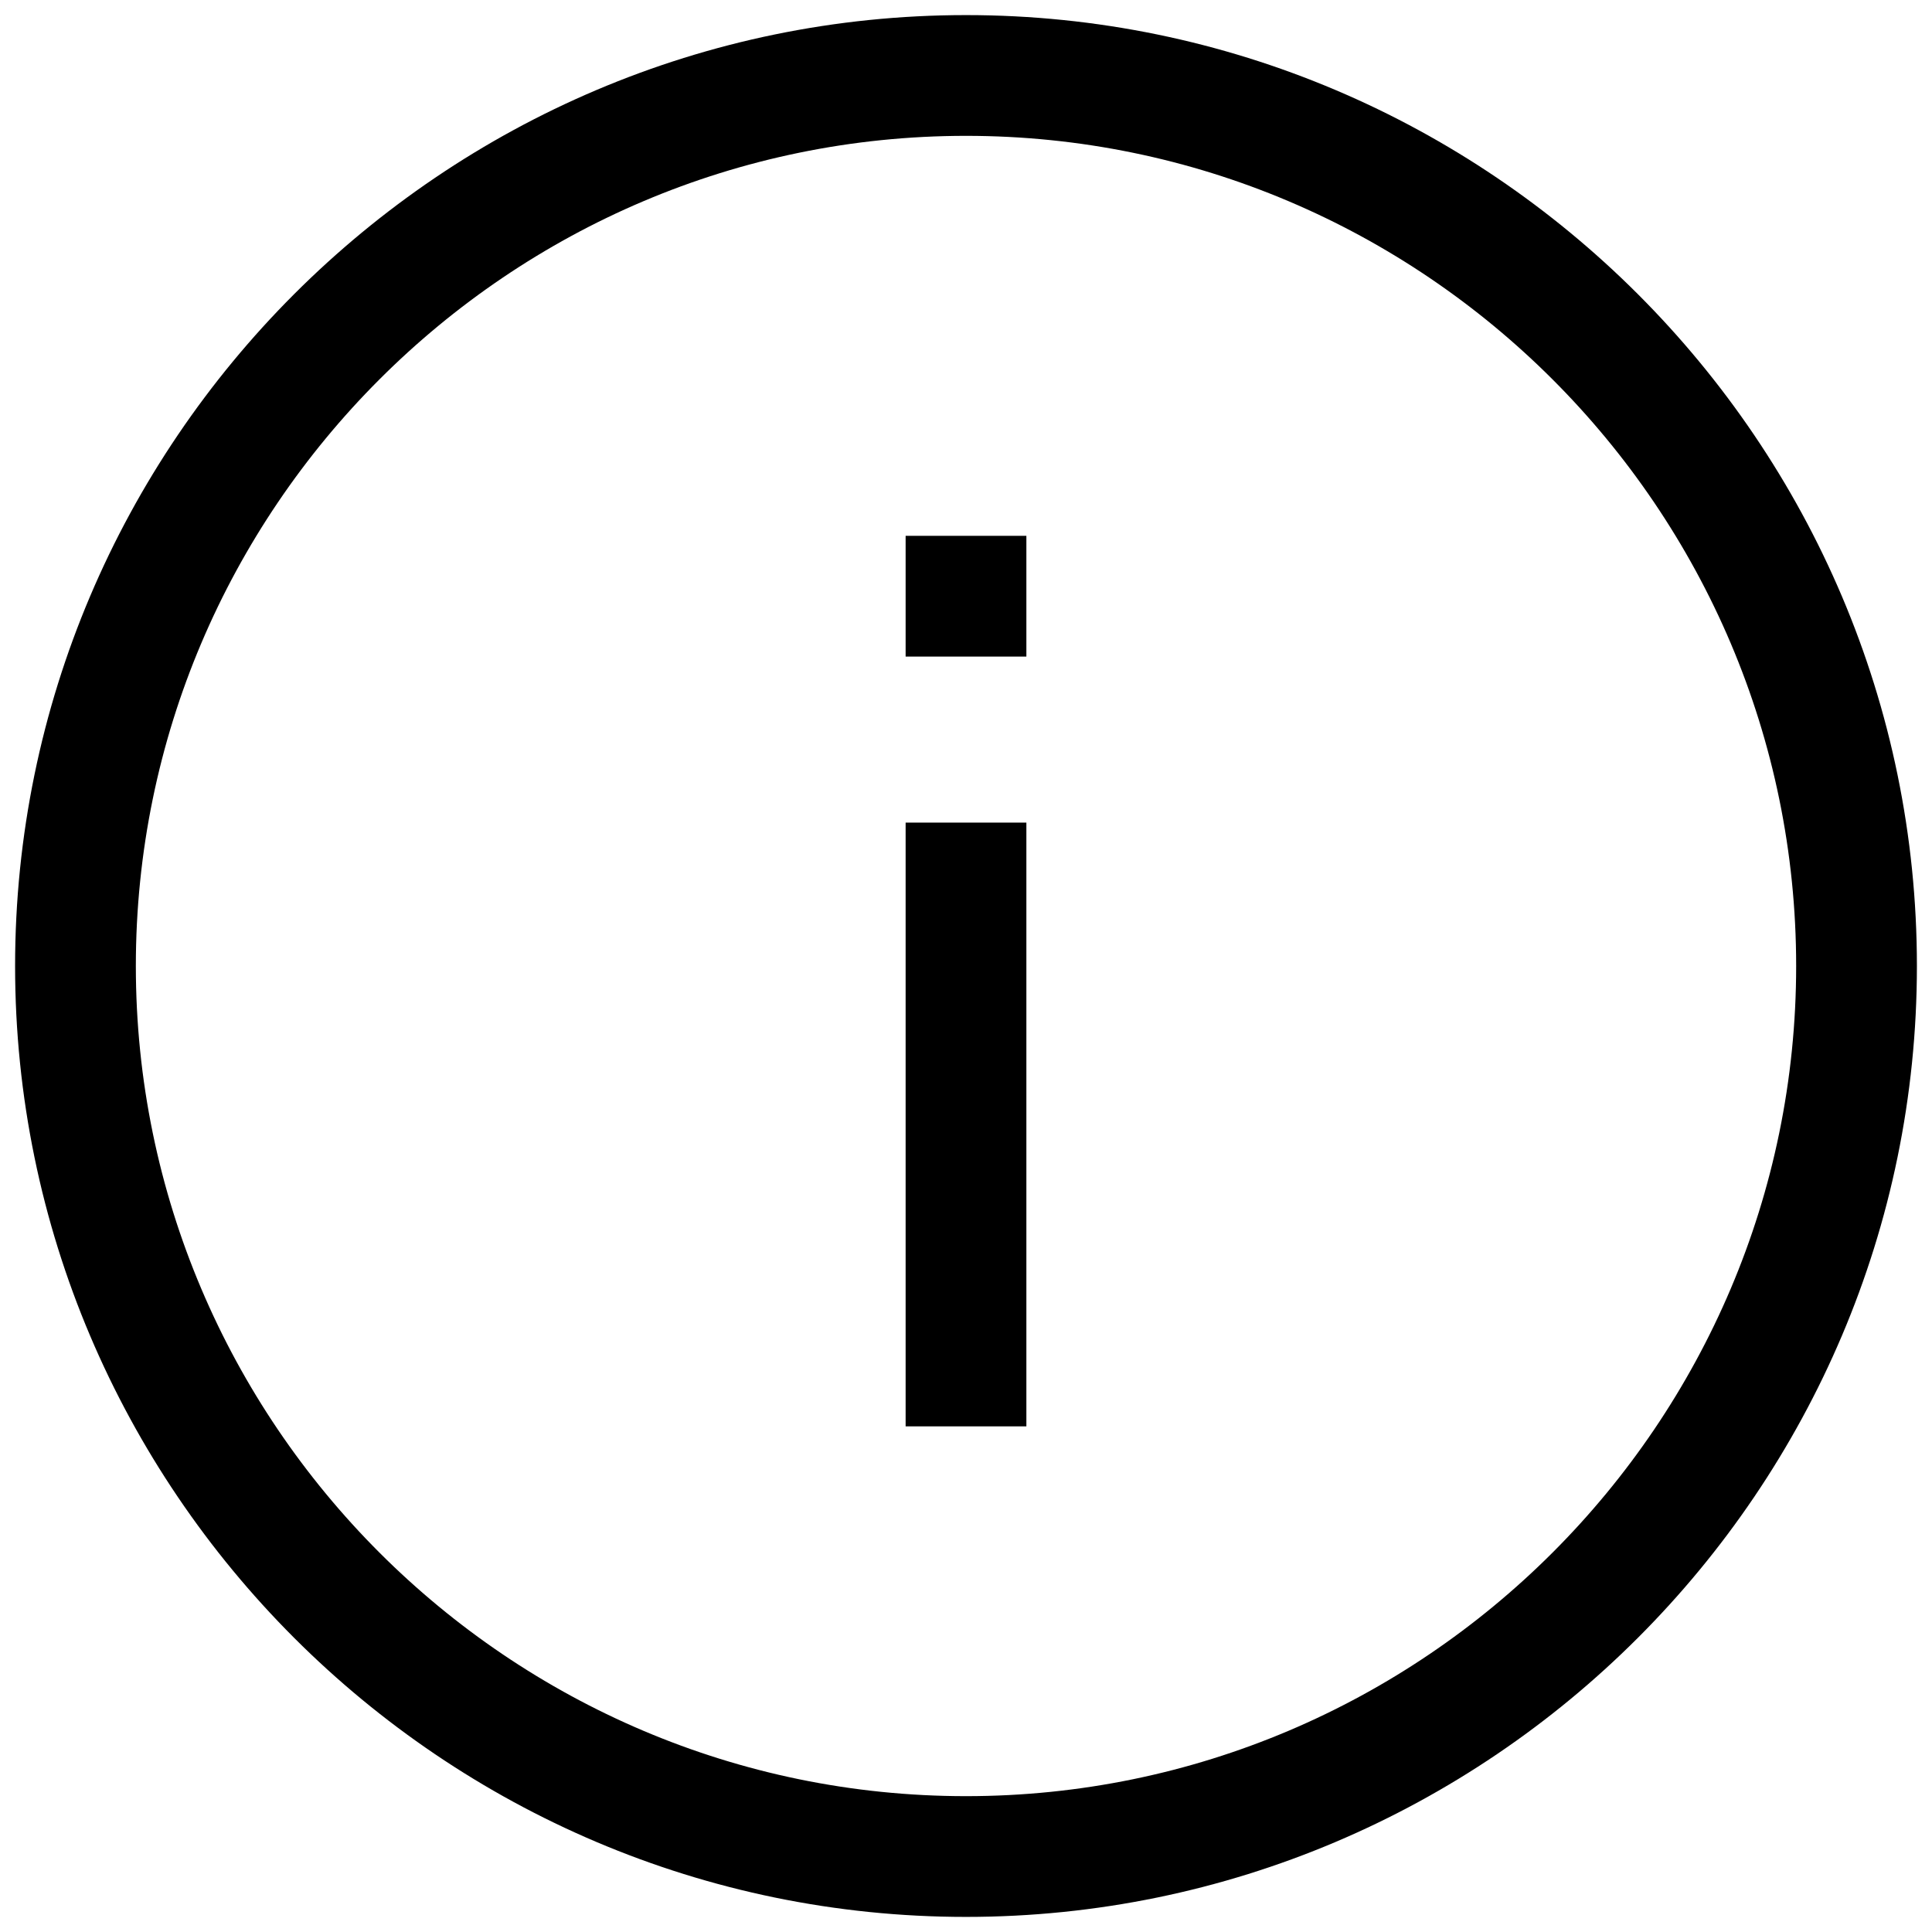
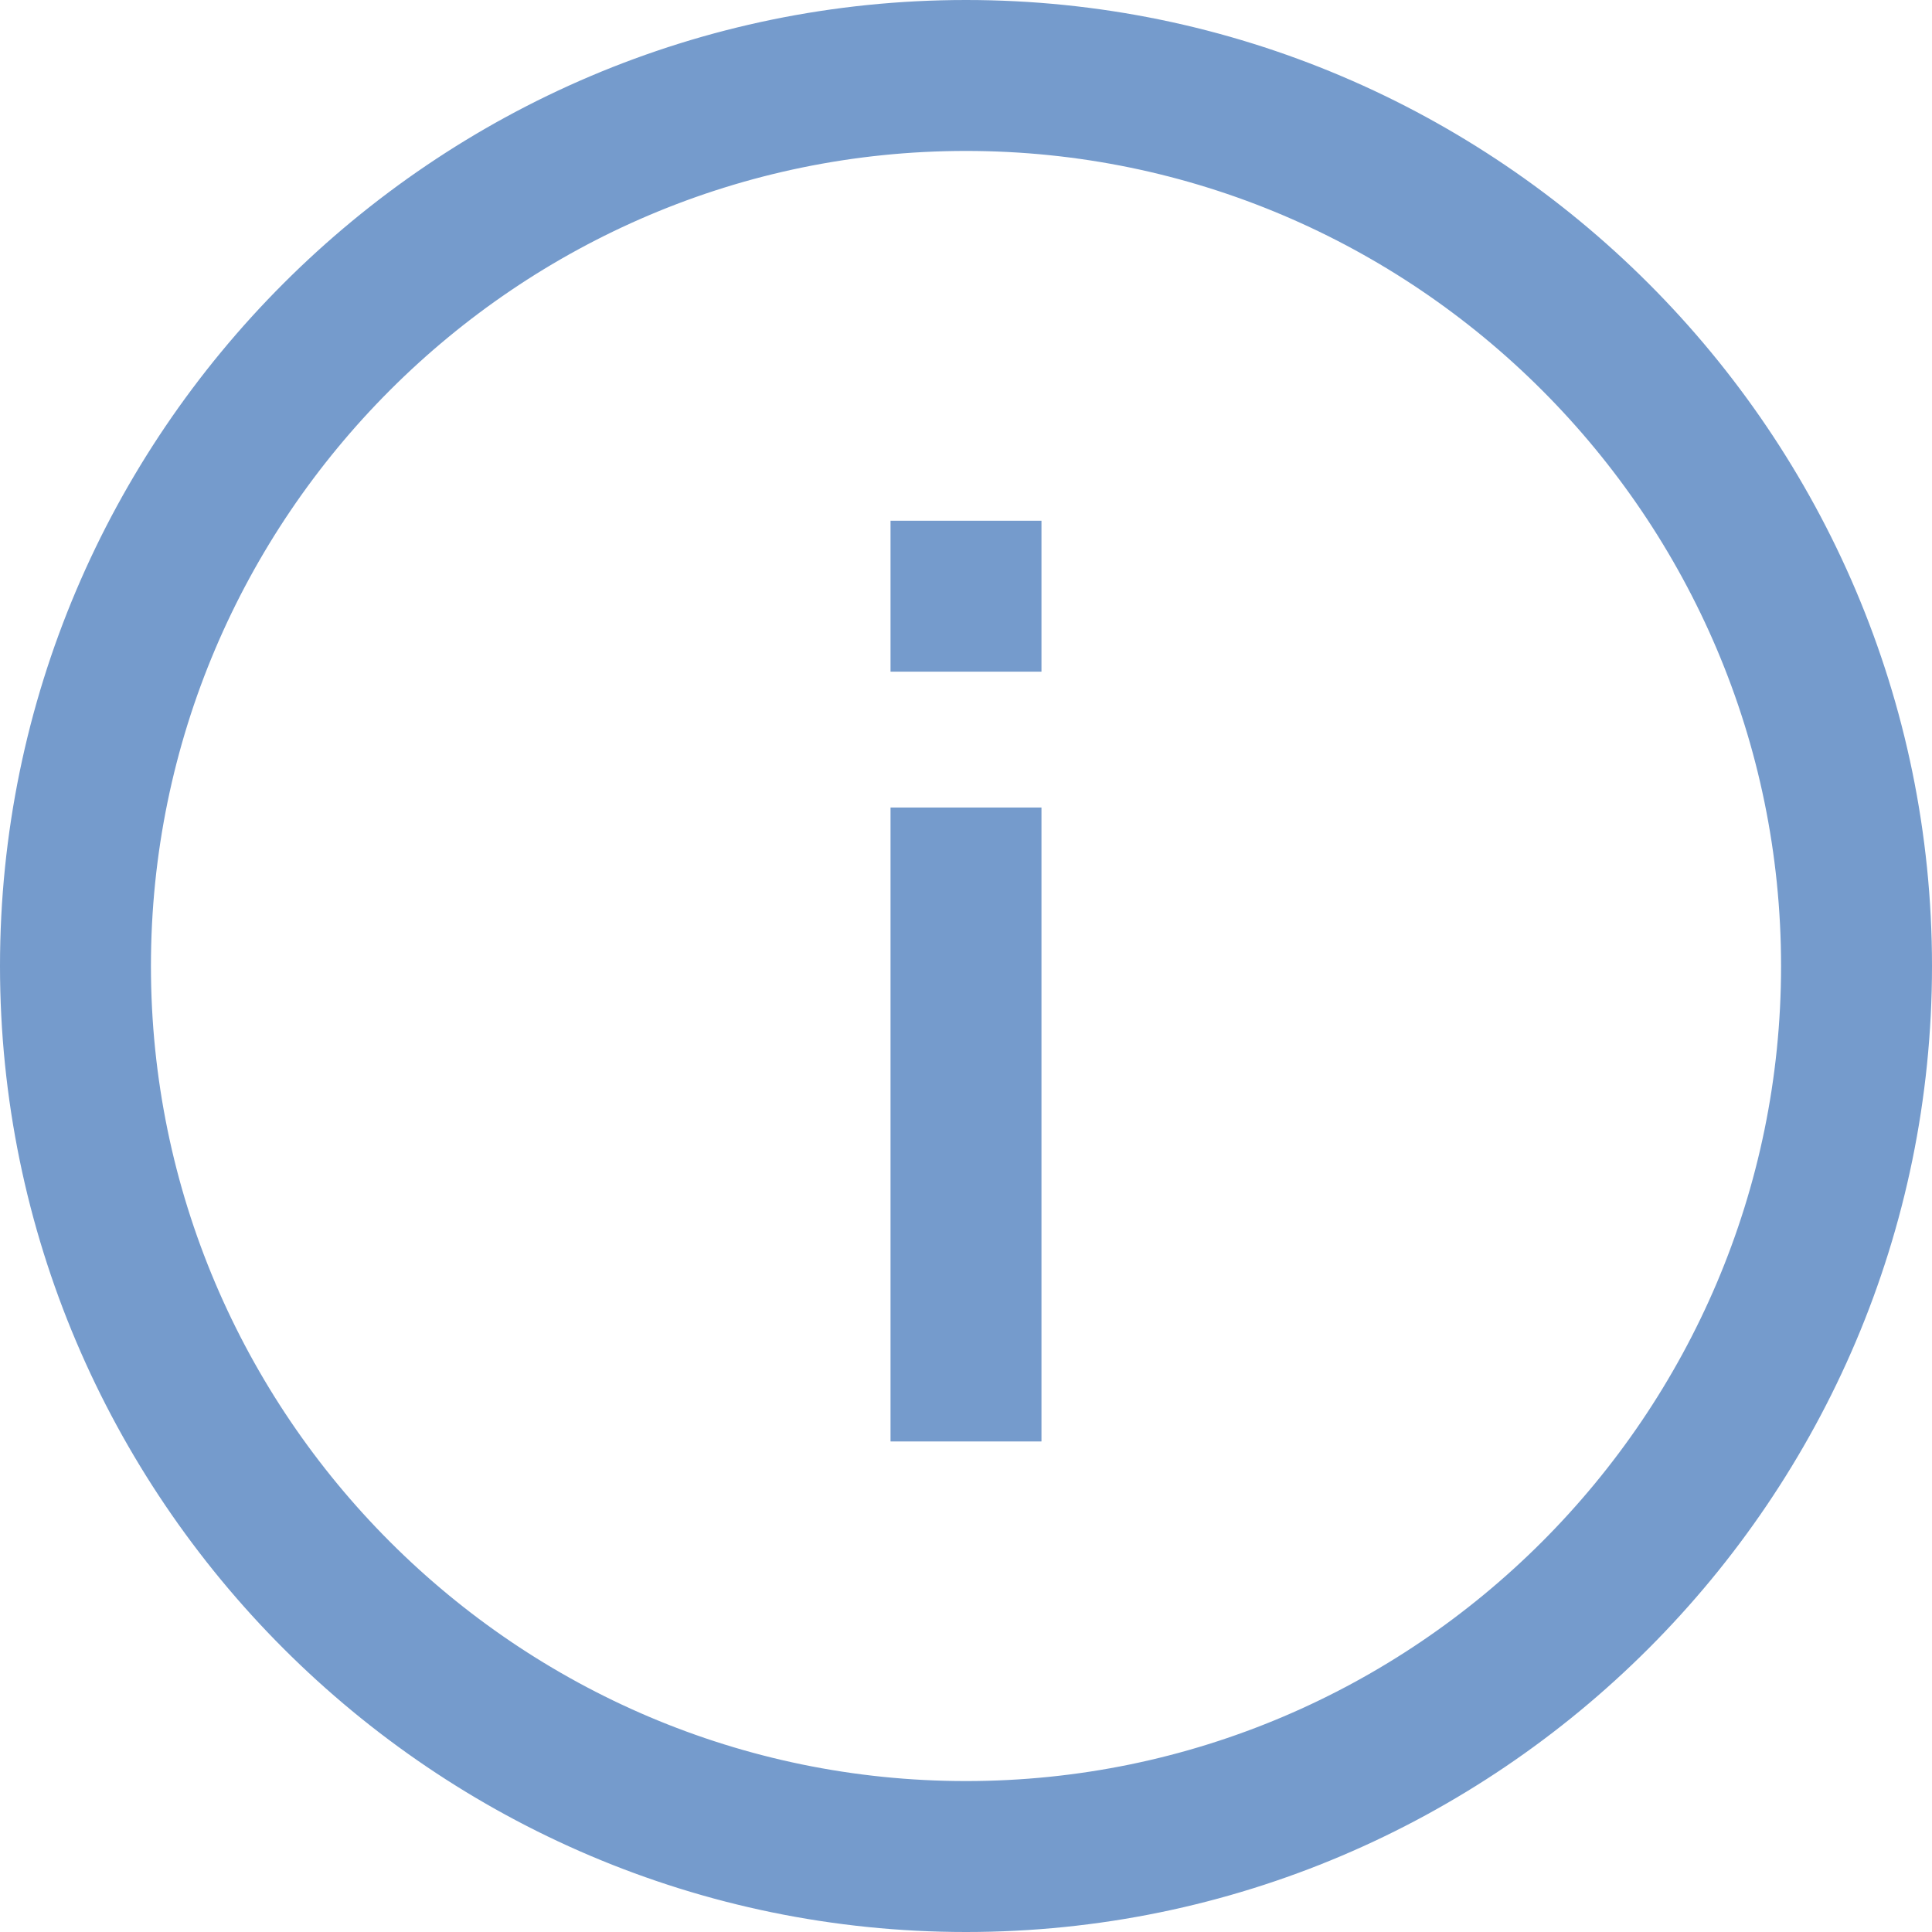
- <svg xmlns="http://www.w3.org/2000/svg" xml:space="preserve" width="800" height="800" viewBox="0 0 128 128">
+ <svg xmlns="http://www.w3.org/2000/svg" stroke-width="2" stroke="#759BCC" fill="#759BCC" xml:space="preserve" width="800" height="800" viewBox="0 0 128 128">
  <path d="M64 1C29.3 1 1 29.3 1 64s28.3 63 63 63 63-28.3 63-63S98.7 1 64 1zm0 118C33.7 119 9 94.3 9 64S33.7 9 64 9s55 24.7 55 55-24.7 55-55 55z" />
  <path d="M60 54.5h8v40h-8zM60 35.5h8v8h-8z" />
</svg>
